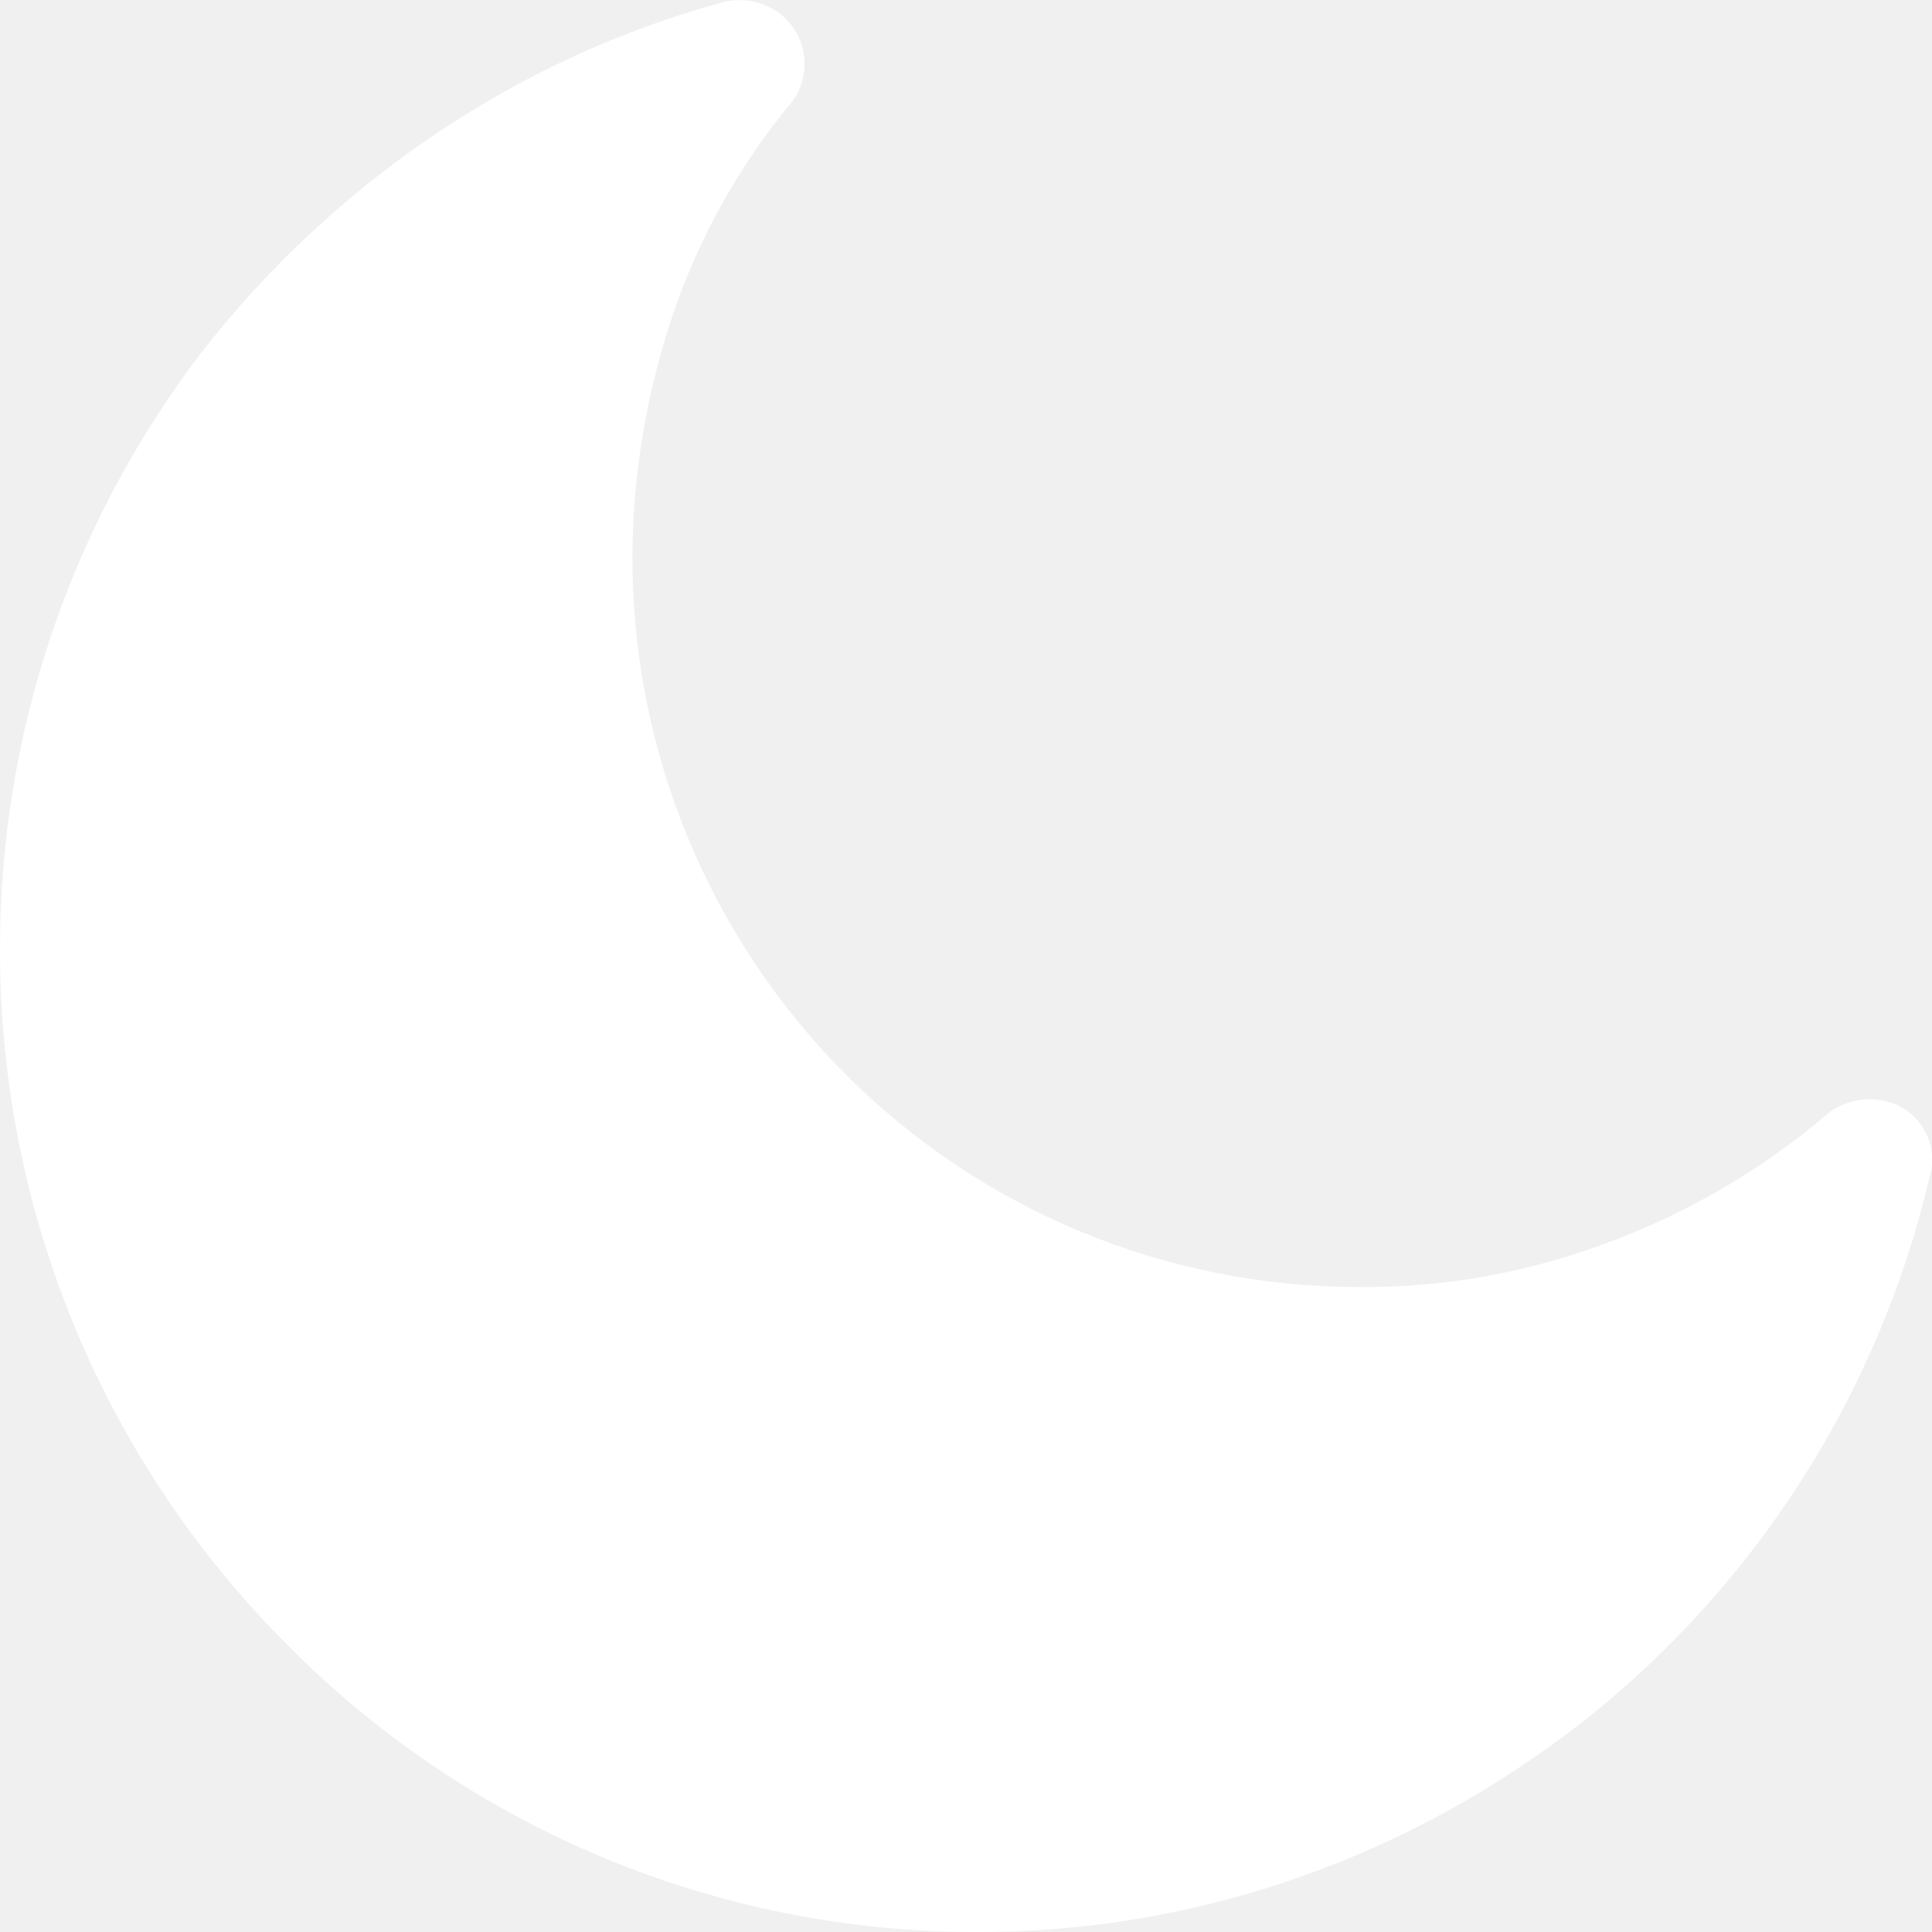
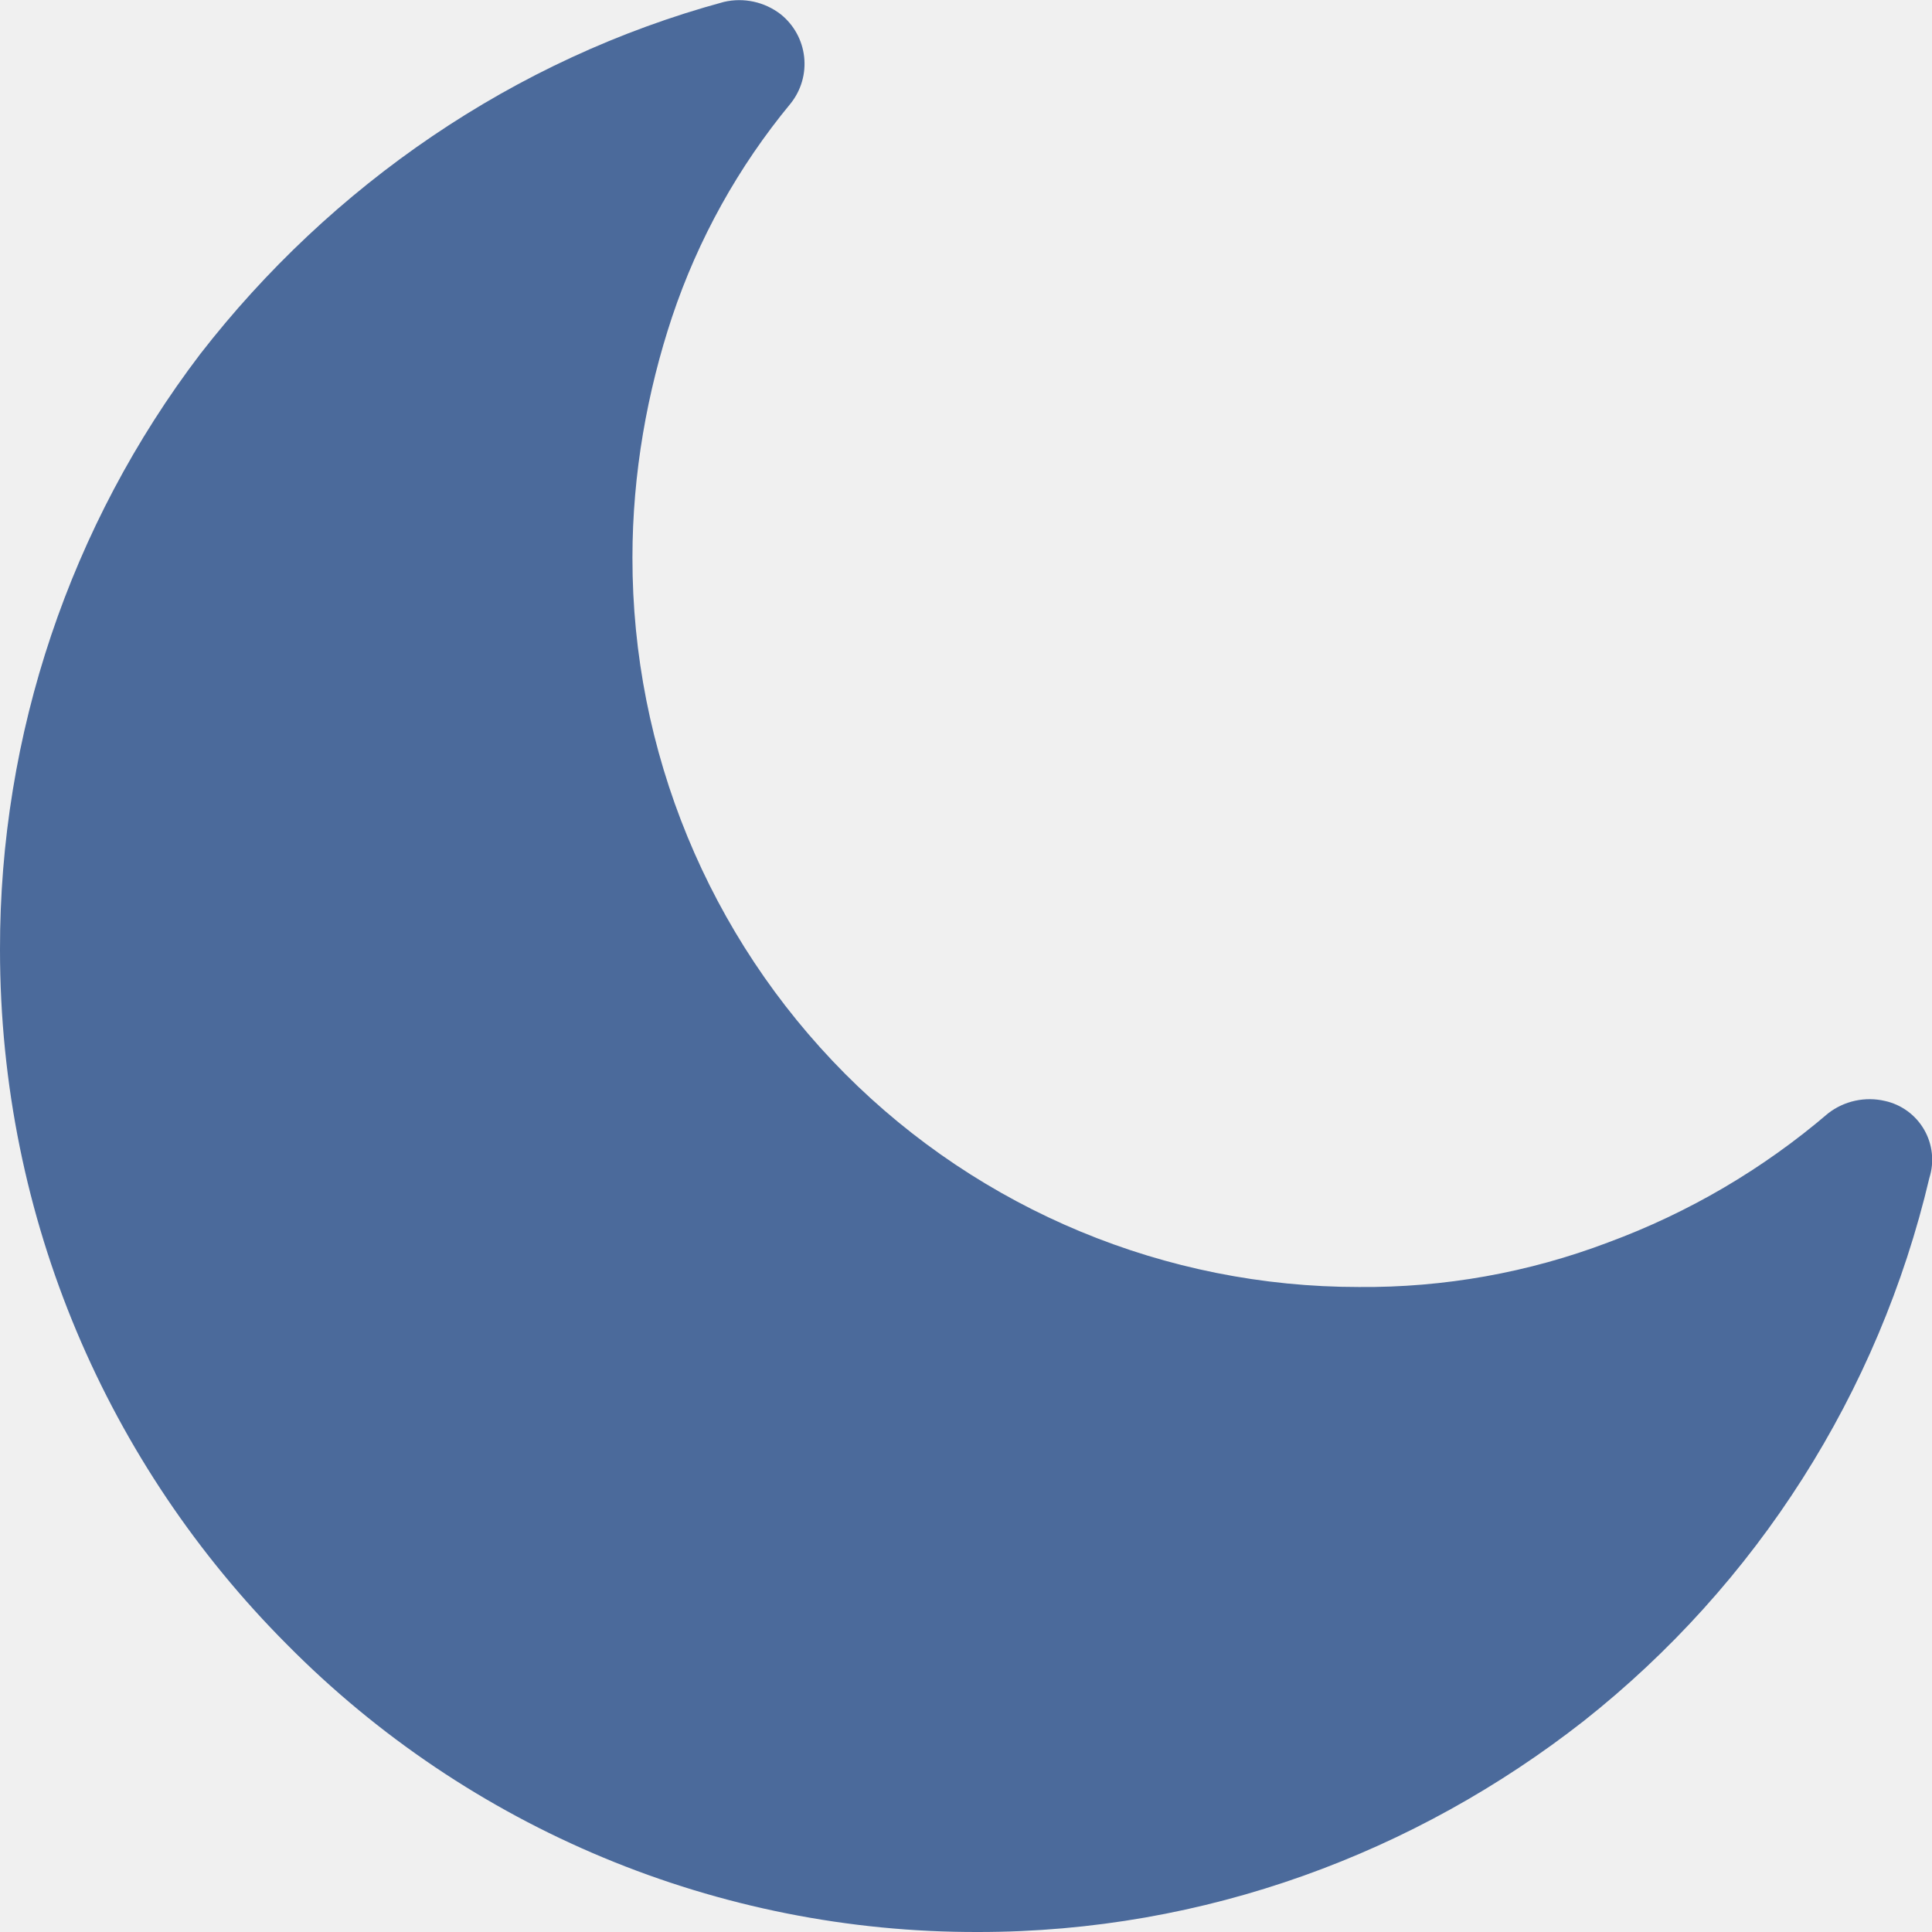
<svg xmlns="http://www.w3.org/2000/svg" width="20" height="20">
-   <path d="M19.513 11.397a.701.701 0 00-.588.128 7.496 7.496 0 01-2.276 1.336 7.101 7.101 0 01-2.583.462 7.505 7.505 0 01-5.32-2.209 7.568 7.568 0 01-2.199-5.342c0-.873.154-1.72.41-2.49a6.904 6.904 0 011.227-2.21.657.657 0 00-.102-.924.701.701 0 00-.589-.128C5.32.61 3.427 1.92 2.072 3.666A10.158 10.158 0 000 9.83c0 2.8 1.125 5.342 2.967 7.19a10.025 10.025 0 007.16 2.98c2.353 0 4.527-.822 6.266-2.183a10.13 10.13 0 003.58-5.624.623.623 0 00-.46-.796z" fill="#fff" fill-rule="nonzero" />
+   <path d="M19.513 11.397a.701.701 0 00-.588.128 7.496 7.496 0 01-2.276 1.336 7.101 7.101 0 01-2.583.462 7.505 7.505 0 01-5.32-2.209 7.568 7.568 0 01-2.199-5.342c0-.873.154-1.72.41-2.49a6.904 6.904 0 011.227-2.21.657.657 0 00-.102-.924.701.701 0 00-.589-.128C5.32.61 3.427 1.92 2.072 3.666A10.158 10.158 0 000 9.83c0 2.8 1.125 5.342 2.967 7.19a10.025 10.025 0 007.16 2.98c2.353 0 4.527-.822 6.266-2.183a10.13 10.13 0 003.58-5.624.623.623 0 00-.46-.796z" fill="#4B6A9B" fill-rule="nonzero" />
</svg>
